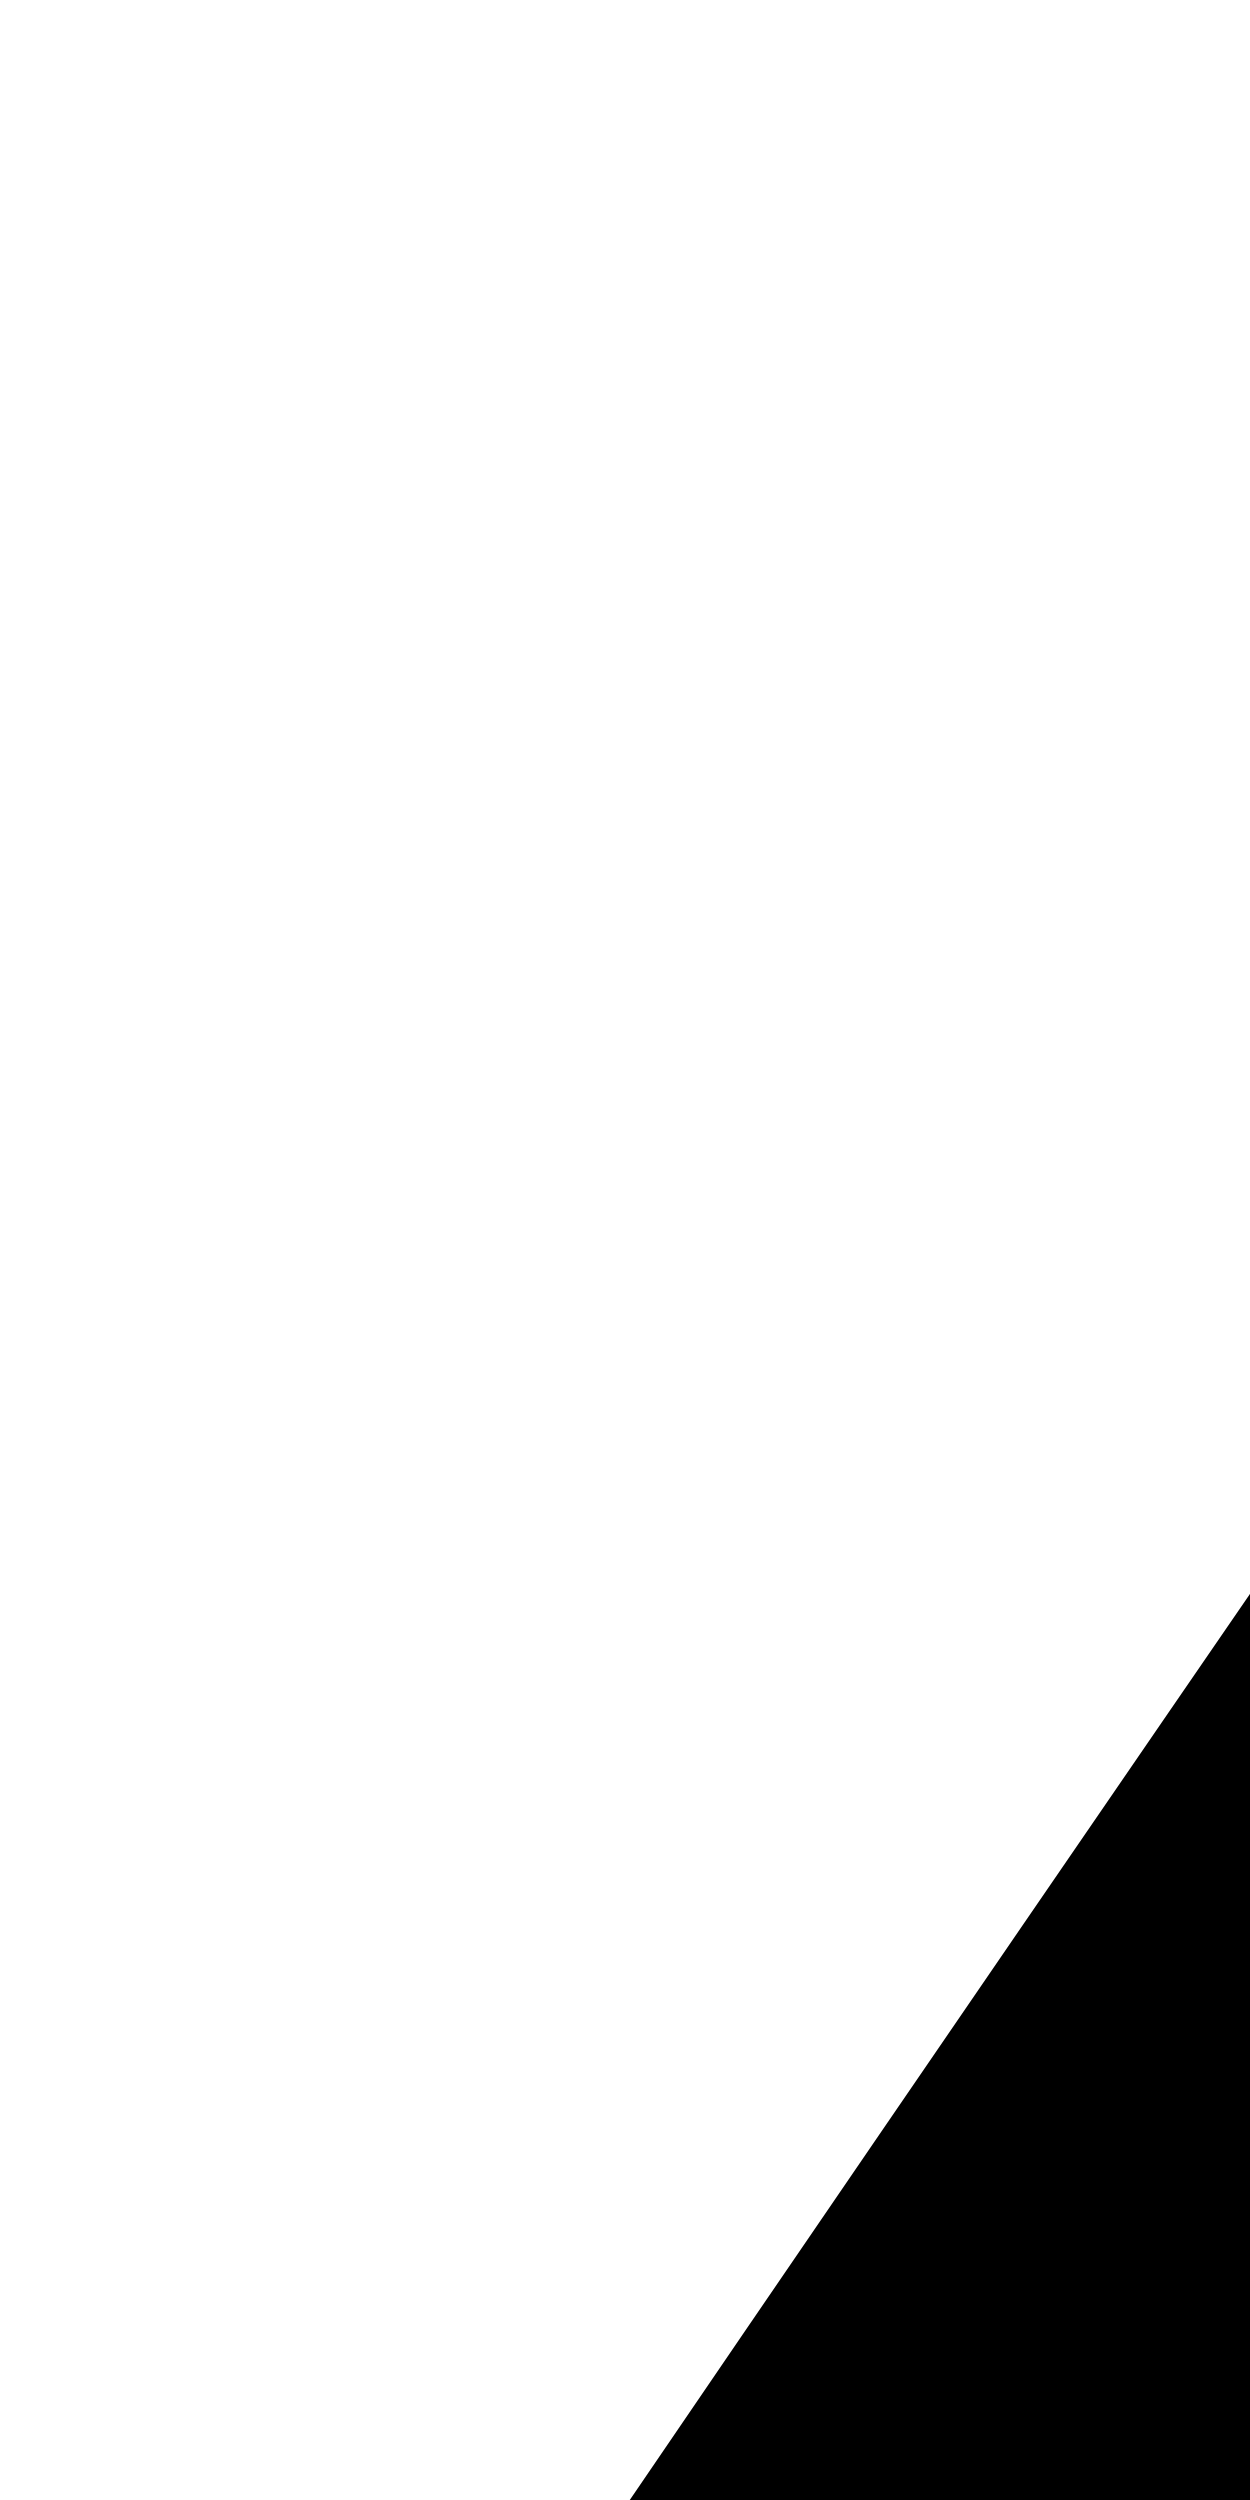
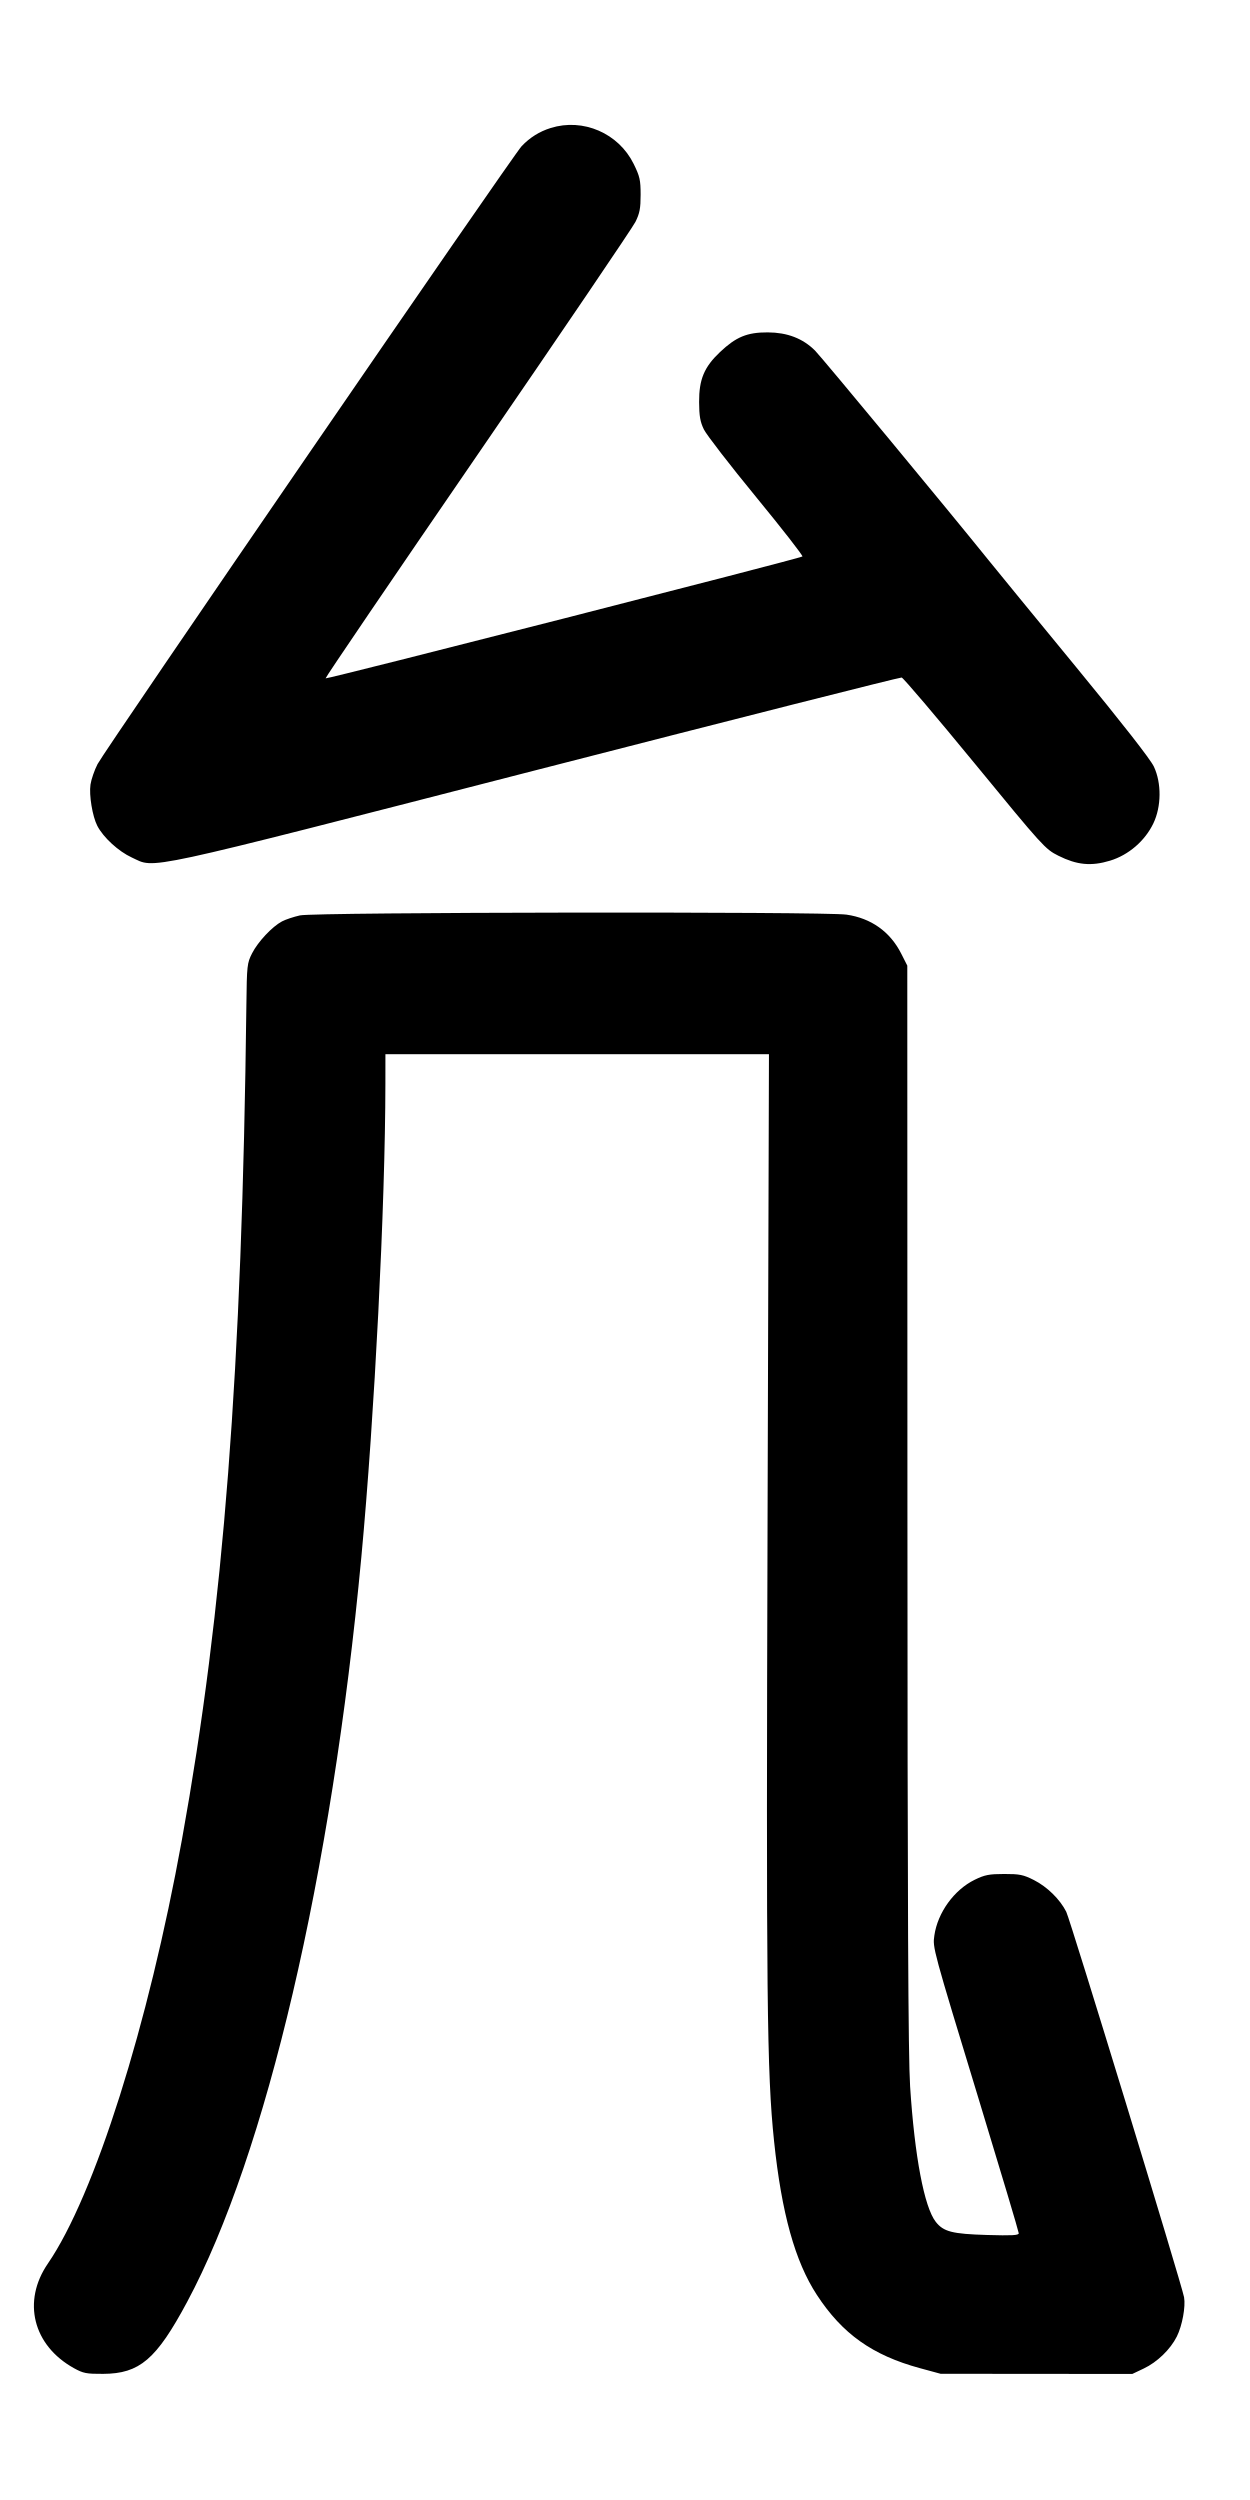
- <svg xmlns="http://www.w3.org/2000/svg" width="500" height="1000" viewBox="0 0 132.292 264.583" version="1.1" id="svg5" xml:space="preserve">
+ <svg xmlns="http://www.w3.org/2000/svg" width="500" height="1000" viewBox="0 0 500 1000" version="1.1" id="svg5" xml:space="preserve">
  <path d="M220.270 51.200 C 215.776 52.605,211.903 55.031,208.641 58.487 C 205.107 62.229,41.858 300.099,39.015 305.648 C 37.776 308.067,36.508 311.741,36.197 313.813 C 35.567 318.013,36.979 326.574,38.920 330.329 C 41.325 334.980,47.406 340.562,52.721 342.999 C 62.501 347.481,53.567 349.412,214.527 308.032 C 294.245 287.538,360.009 270.878,360.668 271.010 C 361.327 271.142,374.479 286.621,389.895 305.408 C 417.199 338.684,418.063 339.636,423.337 342.283 C 430.773 346.015,436.472 346.561,444.026 344.267 C 451.425 342.019,458.004 336.347,461.357 329.325 C 464.564 322.609,464.649 313.257,461.563 306.667 C 460.181 303.717,449.041 289.459,430.310 266.667 C 414.301 247.188,398.589 228.003,395.393 224.034 C 379.632 204.456,328.618 142.840,326.022 140.244 C 321.159 135.381,314.920 132.979,307.083 132.953 C 298.848 132.925,294.427 134.750,288.001 140.827 C 281.667 146.818,279.595 151.777,279.643 160.833 C 279.672 166.420,280.075 168.732,281.551 171.774 C 282.580 173.895,291.996 186.083,302.476 198.857 C 312.956 211.632,321.280 222.313,320.974 222.593 C 320.148 223.350,130.666 271.777,130.232 271.343 C 130.028 271.139,157.361 230.917,190.972 181.961 C 224.583 133.005,253.021 91.069,254.167 88.769 C 255.868 85.353,256.250 83.362,256.250 77.901 C 256.250 72.005,255.921 70.547,253.466 65.561 C 247.420 53.279,233.239 47.144,220.270 51.200 M120.000 366.156 C 117.479 366.715,114.239 367.797,112.800 368.560 C 108.867 370.646,103.178 376.713,100.833 381.322 C 98.842 385.236,98.741 386.153,98.552 402.083 C 96.815 548.116,89.431 643.739,72.778 735.833 C 59.326 810.226,37.835 878.186,19.146 905.435 C 8.784 920.545,13.181 938.173,29.583 947.272 C 33.294 949.330,34.571 949.579,41.250 949.546 C 55.855 949.473,62.524 943.769,74.819 920.833 C 106.456 861.816,132.647 749.890,144.532 622.917 C 149.825 566.379,154.114 481.972,154.156 433.542 L 154.167 421.667 230.875 421.667 L 307.583 421.667 307.023 608.125 C 306.448 799.364,306.759 829.079,309.620 856.421 C 312.640 885.291,318.002 904.563,326.735 917.941 C 336.922 933.545,348.954 942.101,367.982 947.270 L 376.250 949.515 414.583 949.549 L 452.917 949.583 457.500 947.410 C 462.888 944.855,468.166 939.746,470.738 934.596 C 472.893 930.280,474.298 922.646,473.626 918.895 C 472.727 913.879,428.111 767.910,426.498 764.709 C 423.991 759.733,418.877 754.715,413.578 752.030 C 409.355 749.890,407.863 749.585,401.667 749.594 C 395.640 749.604,393.882 749.948,389.881 751.904 C 381.655 755.926,375.063 765.032,373.742 774.199 C 373.033 779.119,372.983 778.936,391.736 840.492 C 400.406 868.950,407.500 892.714,407.500 893.301 C 407.500 894.140,404.765 894.288,394.792 893.992 C 380.873 893.578,377.417 892.692,374.308 888.740 C 369.701 882.883,365.854 862.584,364.044 834.583 C 363.281 822.776,363.008 763.764,362.969 602.500 L 362.917 386.250 360.470 381.422 C 356.035 372.668,348.459 367.280,338.578 365.852 C 329.764 364.577,125.840 364.861,120.000 366.156 " stroke="none" fill-rule="evenodd" fill="black" />
</svg>
